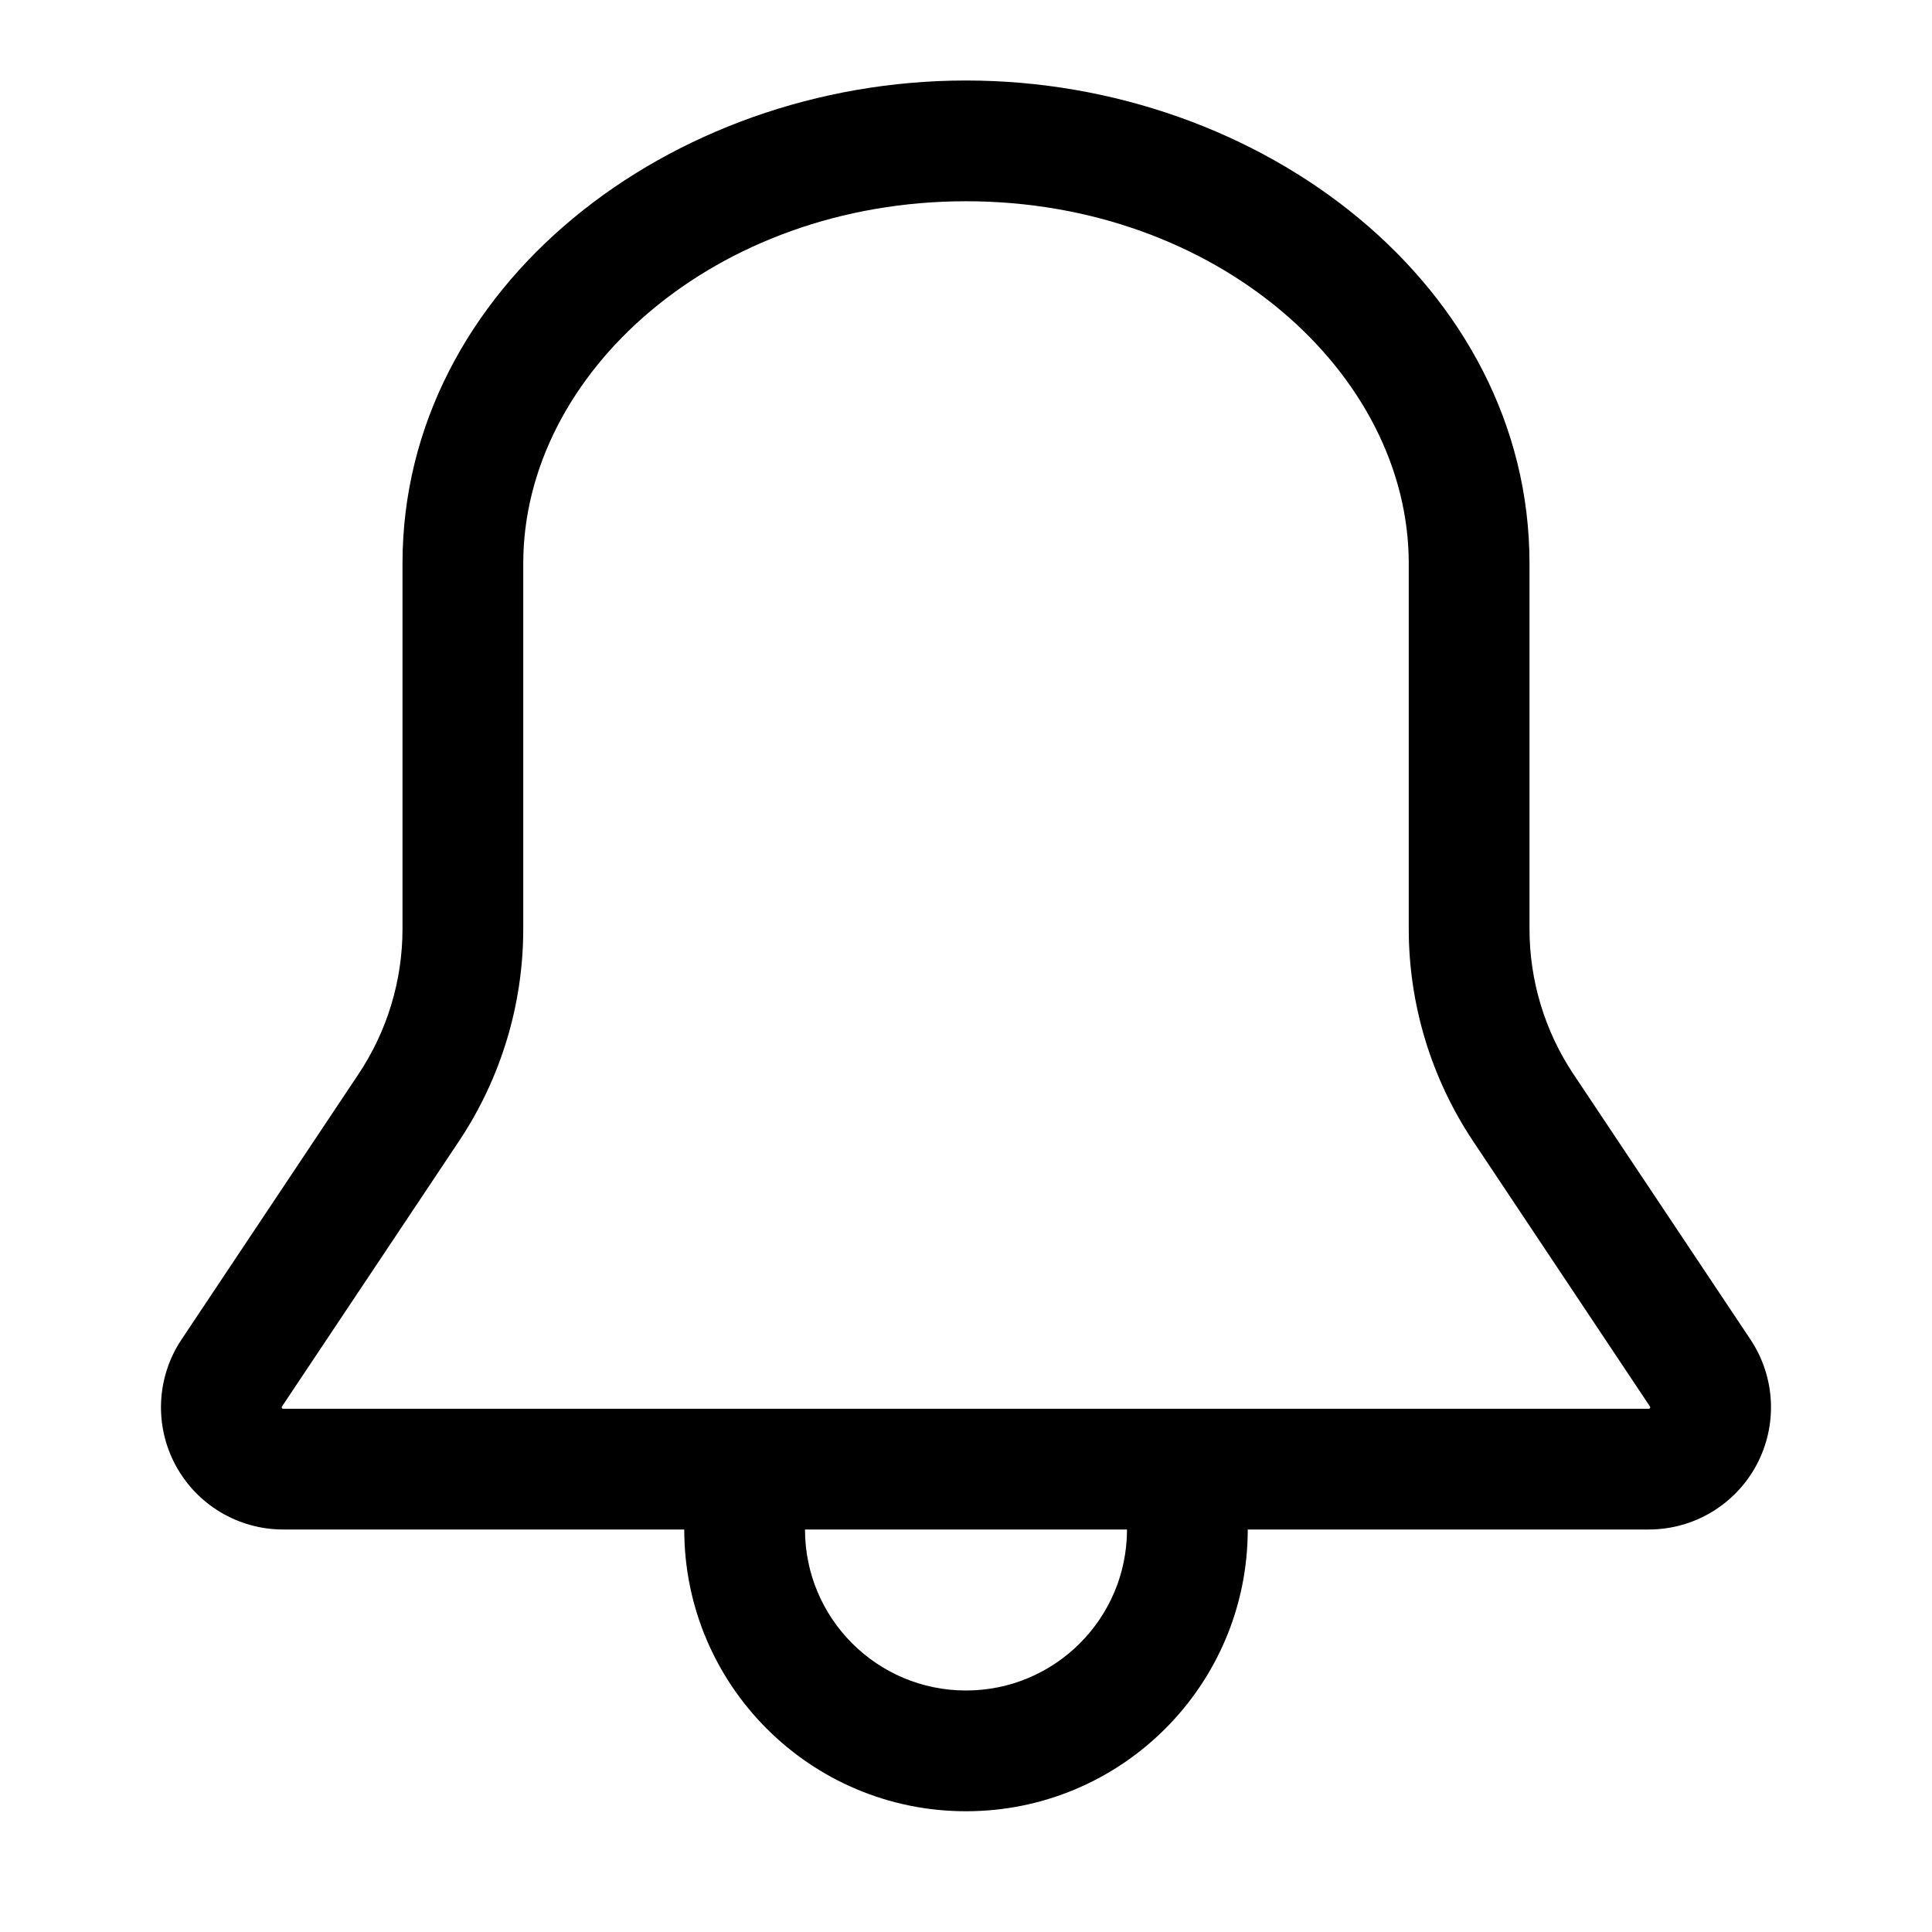
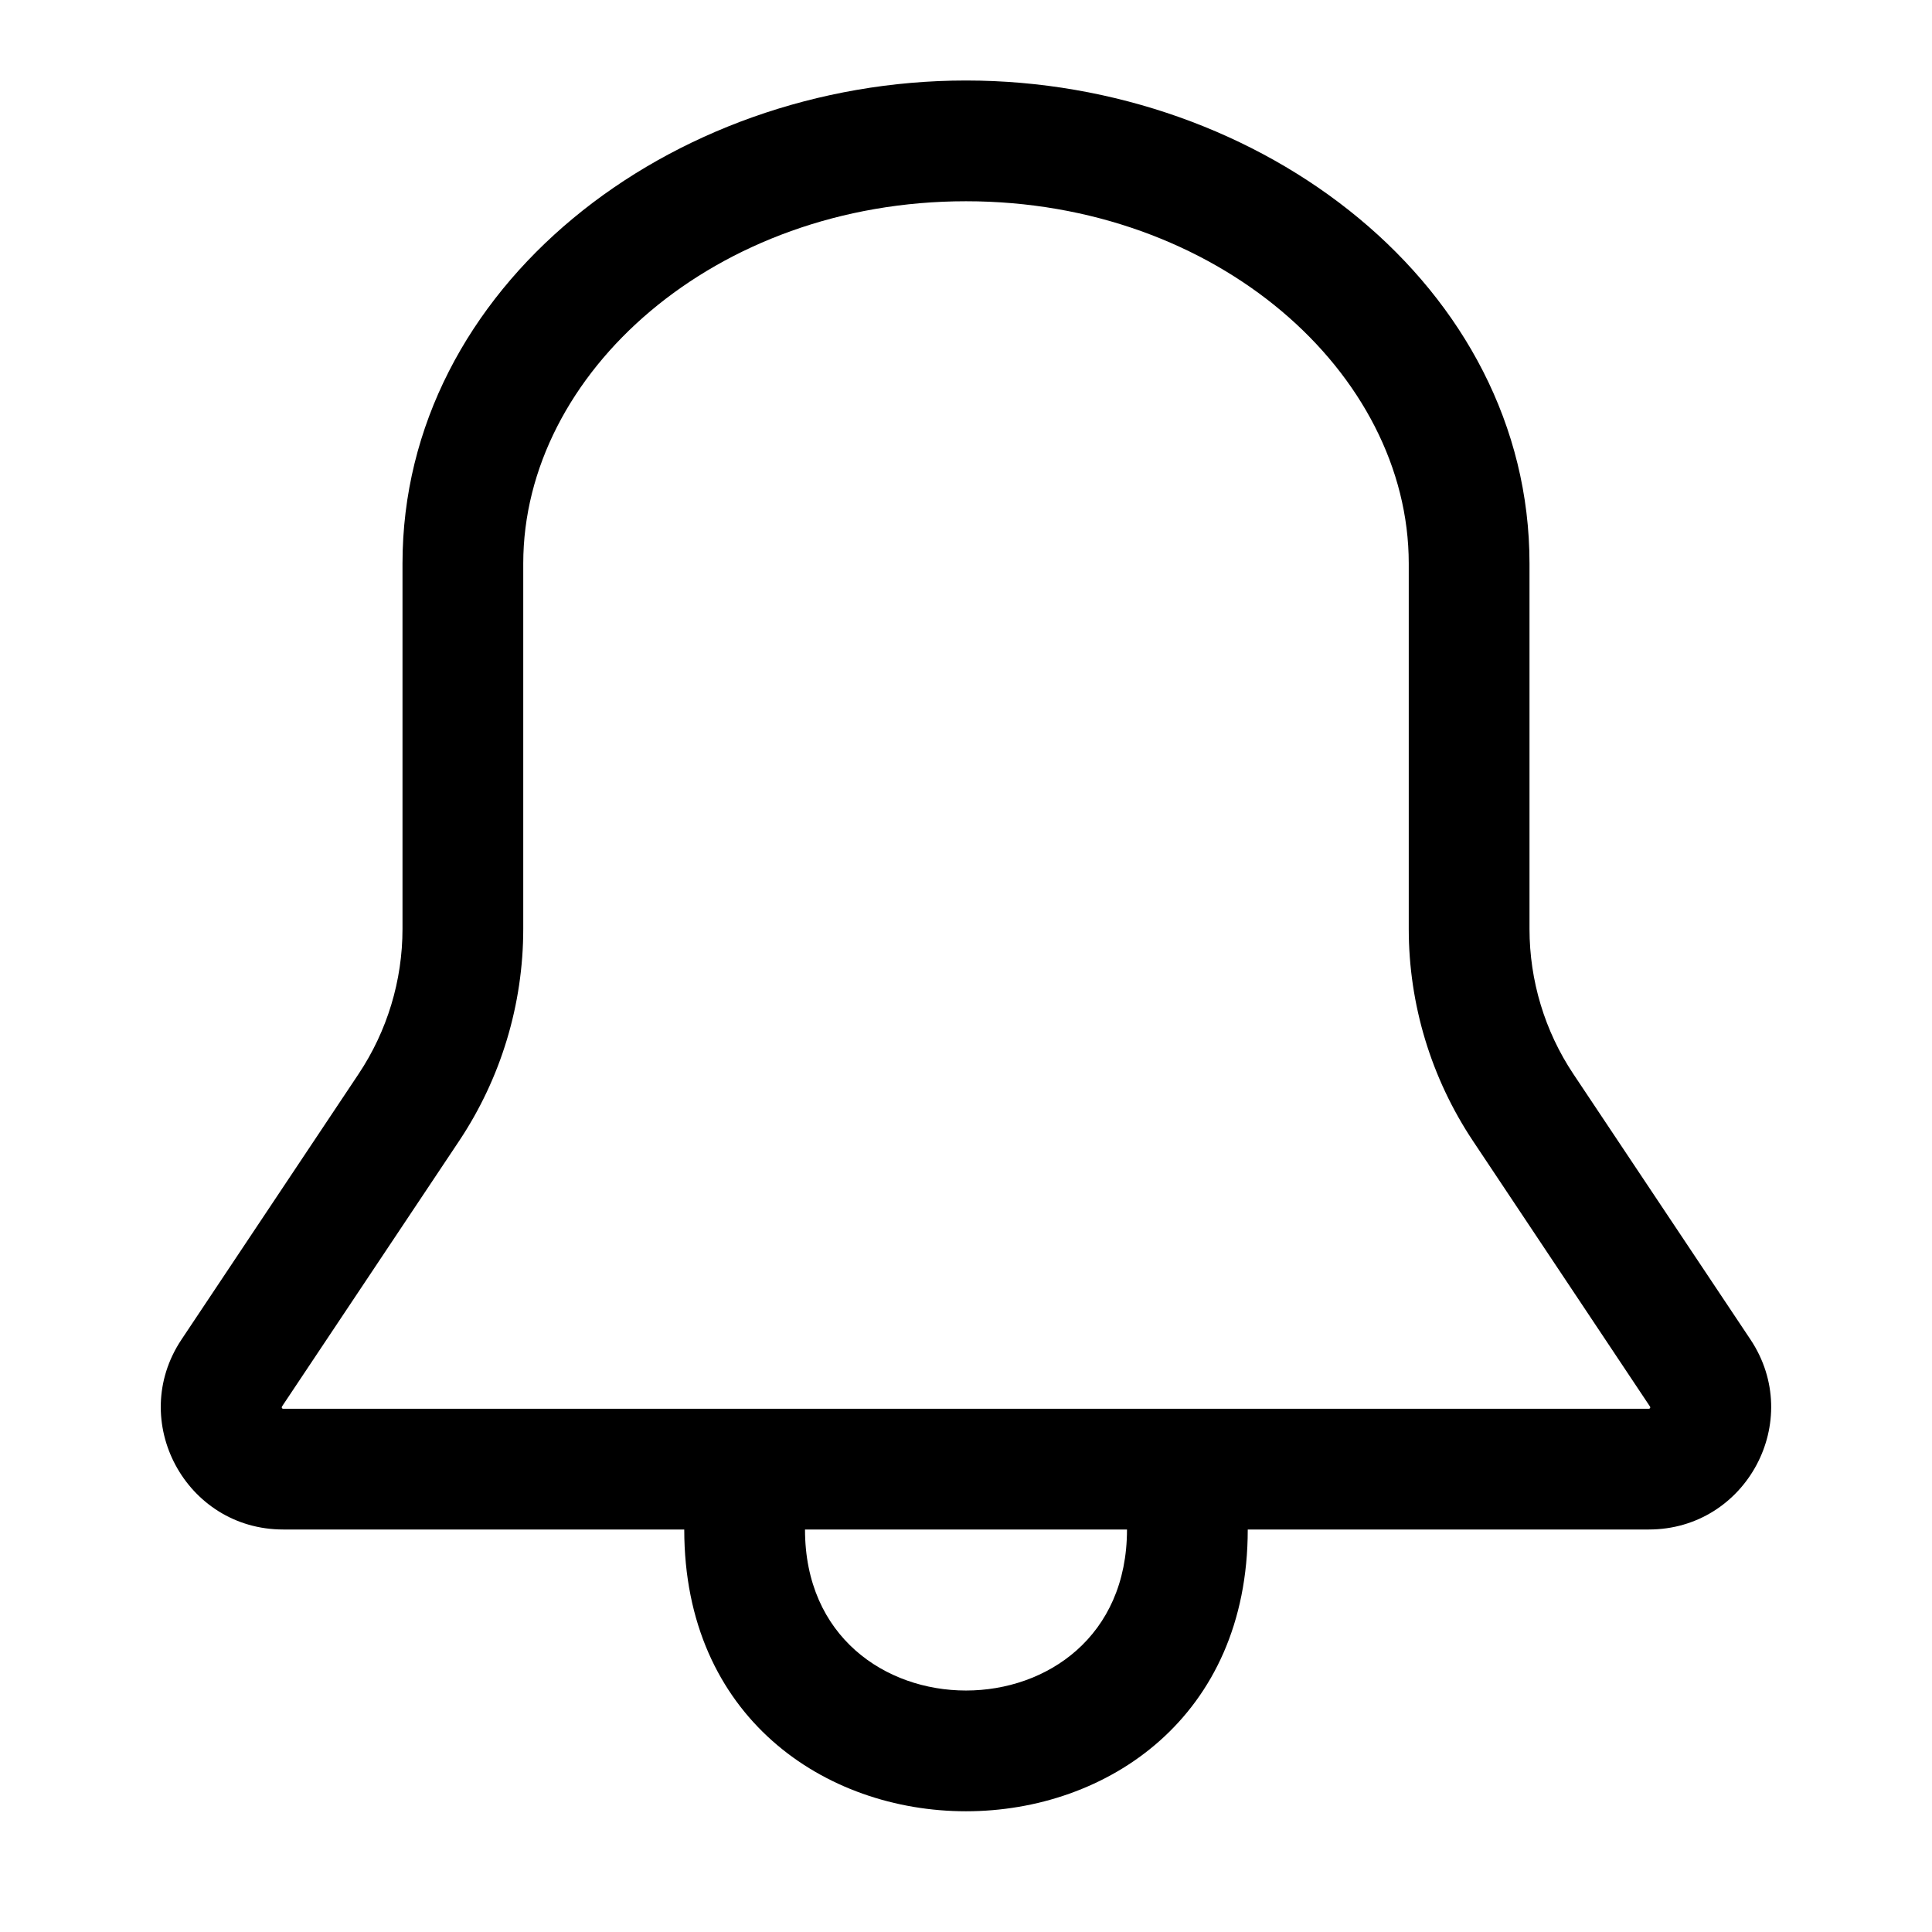
- <svg xmlns="http://www.w3.org/2000/svg" width="24" height="24" viewBox="0 0 24 24">
-   <path fill-rule="evenodd" d="M12 1C8.318 1 5 3.565 5 7v4.539a3.25 3.25 0 01-.546 1.803l-2.2 3.299A1.518 1.518 0 003.519 19H8.5a3.5 3.5 0 107 0h4.982a1.518 1.518 0 001.263-2.36l-2.2-3.298A3.25 3.25 0 0119 11.539V7c0-3.435-3.319-6-7-6zM6.5 7c0-2.364 2.383-4.5 5.5-4.5s5.5 2.136 5.5 4.5v4.539c0 .938.278 1.854.798 2.635l2.199 3.299a.017.017 0 01.003.01l-.001.006-.004.006-.006.004-.007.001H3.518l-.007-.001-.006-.004-.004-.006-.001-.007.003-.01 2.2-3.298a4.75 4.75 0 00.797-2.635V7zM14 19h-4a2 2 0 104 0z" />
+ <svg xmlns="http://www.w3.org/2000/svg" width="24" height="24" viewBox="0 0 24 24" version="1.1" id="svg7126">
+   <defs id="defs7130" />
+   <path fill-rule="evenodd" d="M 12,1 C 8.318,1 5,3.565 5,7 v 4.539 c -4.1e-6,0.642 -0.19,1.269 -0.546,1.803 l -2.2,3.299 C 1.582,17.65 2.307,19.001 3.519,19 H 8.5 c 0,4.667 7,4.667 7,0 h 4.982 c 1.212,-6e-5 1.935,-1.351 1.263,-2.36 l -2.2,-3.298 C 19.189,12.808 19,12.181 19,11.539 V 7 C 19,3.565 15.681,1 12,1 Z M 6.5,7 c 0,-2.364 2.383,-4.5 5.5,-4.5 3.117,0 5.5,2.136 5.5,4.5 v 4.539 c 0,0.938 0.278,1.854 0.798,2.635 l 2.199,3.299 c 0.002,0.003 0.003,0.006 0.003,0.01 l -0.001,0.006 -0.004,0.006 -0.006,0.004 -0.007,0.001 H 3.518 L 3.511,17.499 3.505,17.495 3.501,17.489 3.5,17.482 l 0.003,-0.01 2.2,-3.298 C 6.223,13.394 6.5,12.477 6.5,11.539 Z M 10,19 h 4 c 0,2.667 -4,2.667 -4,0 z" id="path7124" />
</svg>
